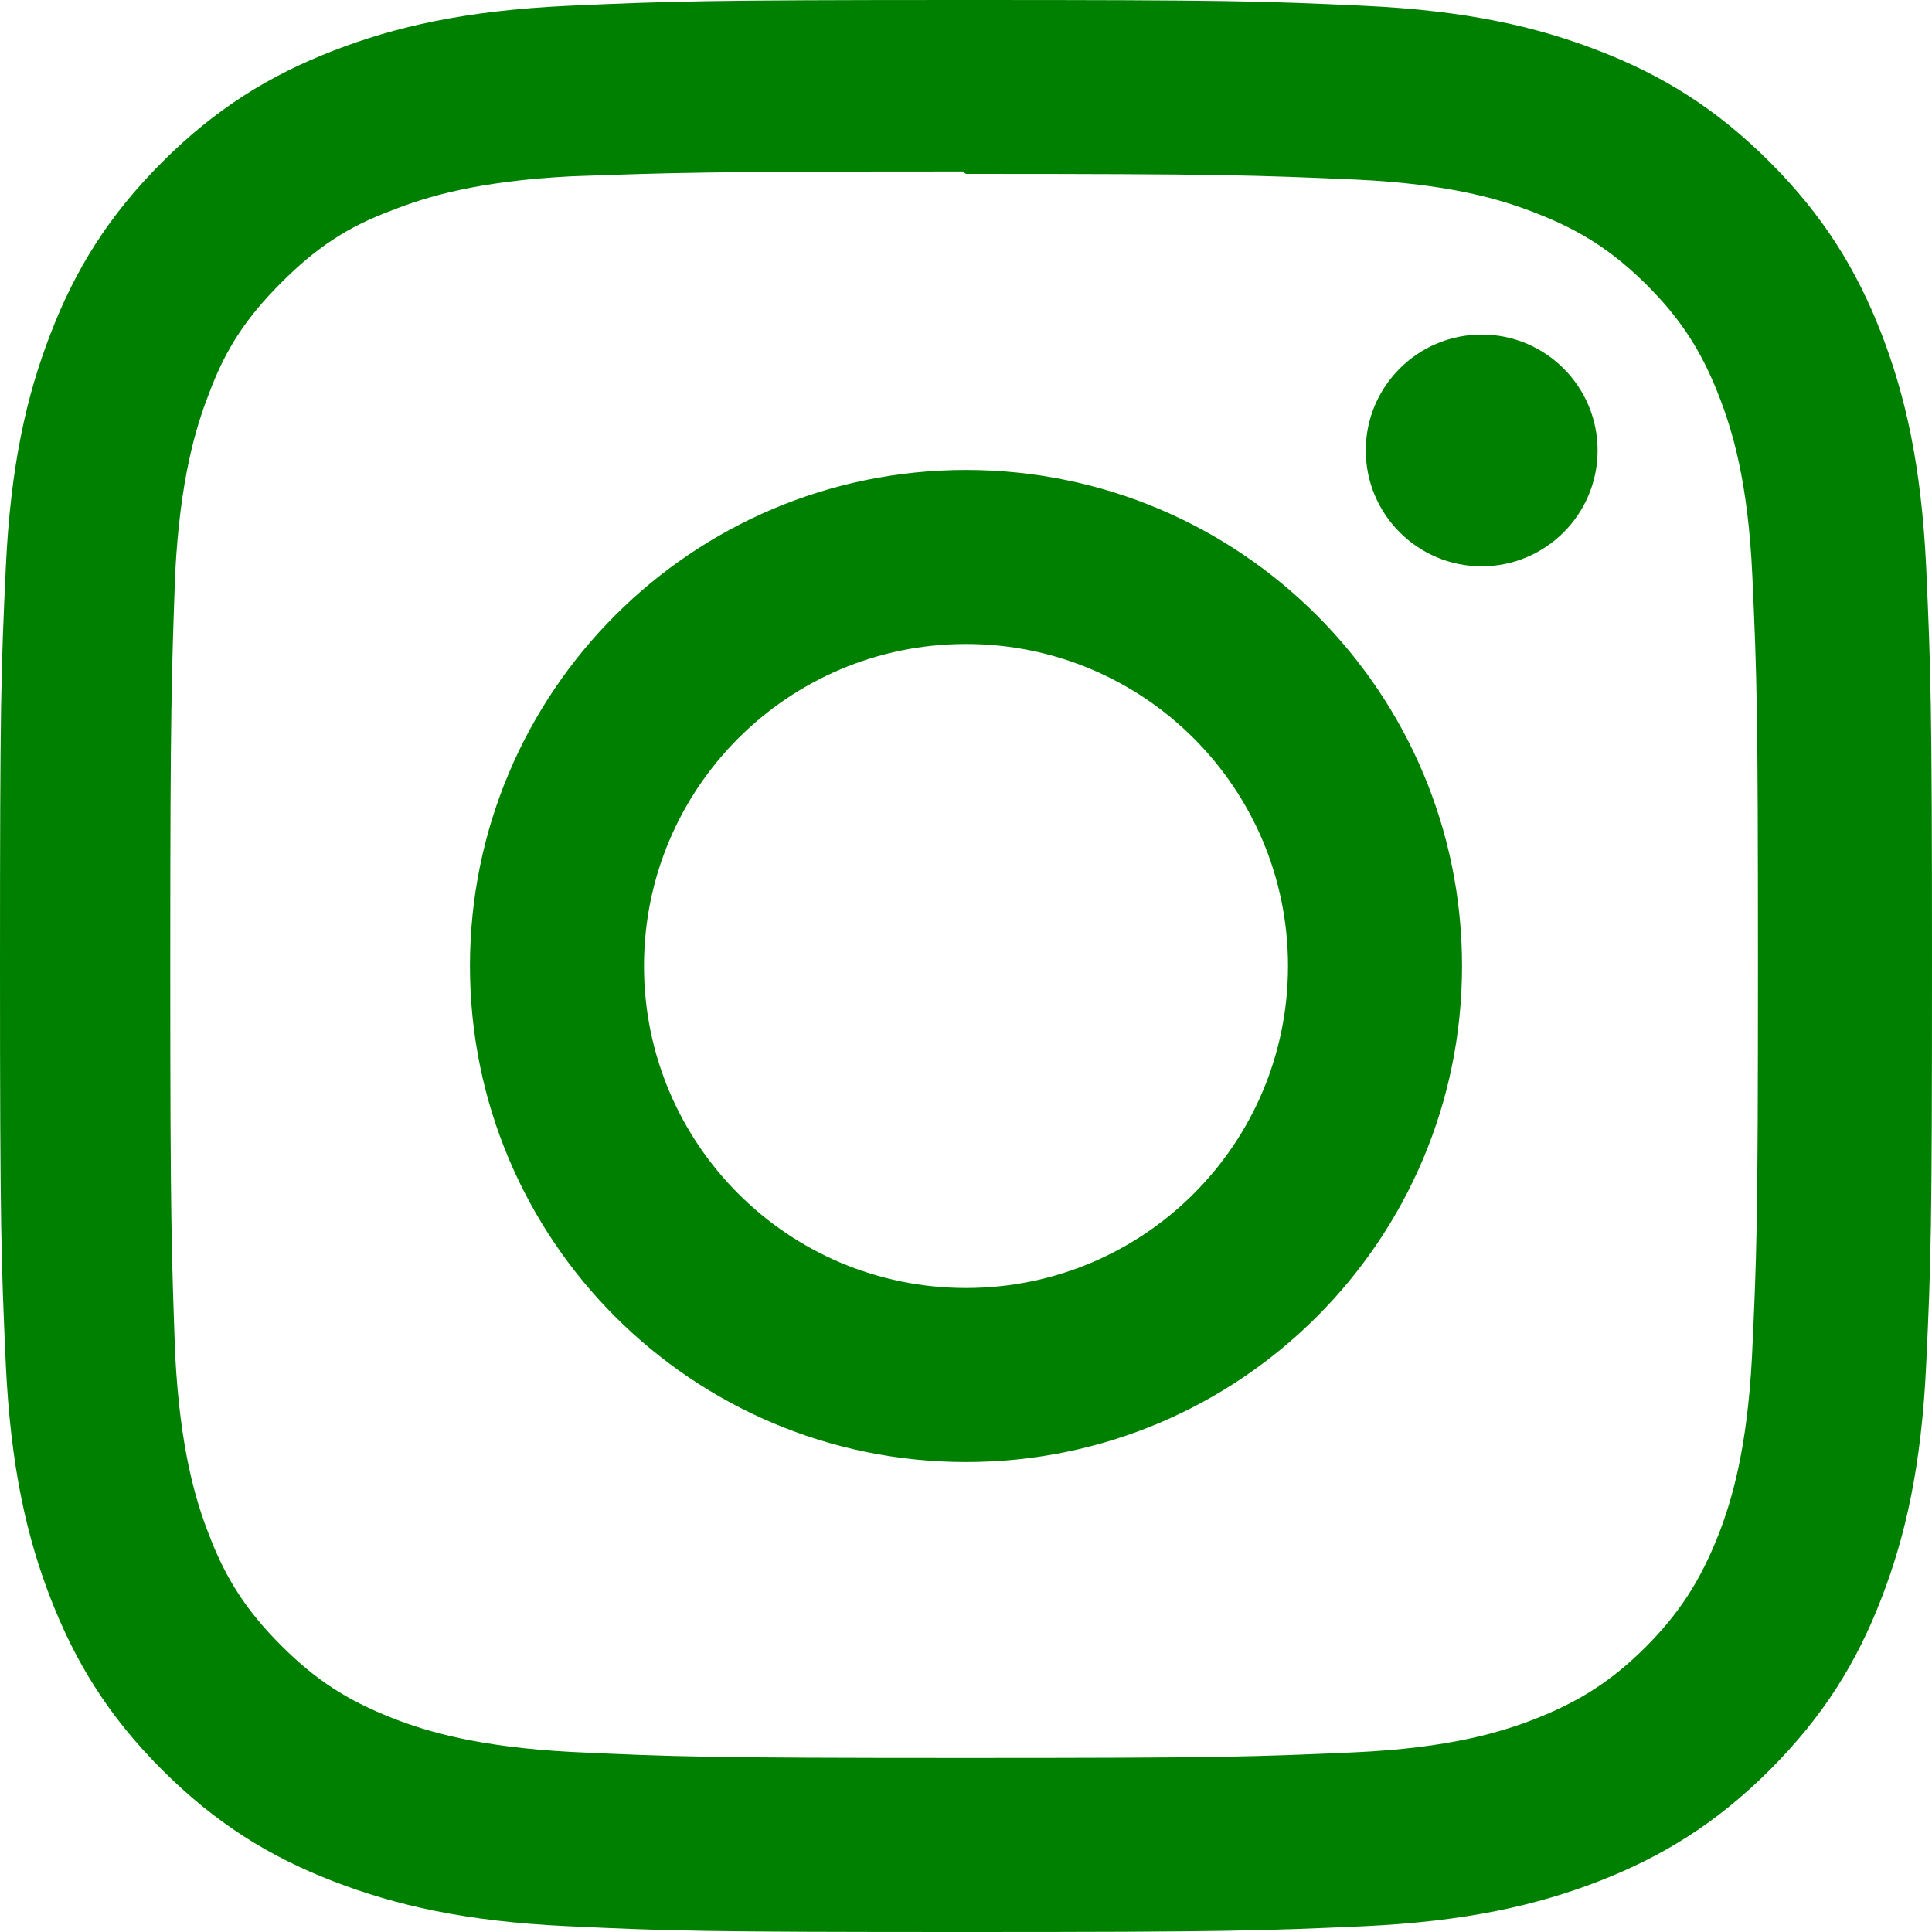
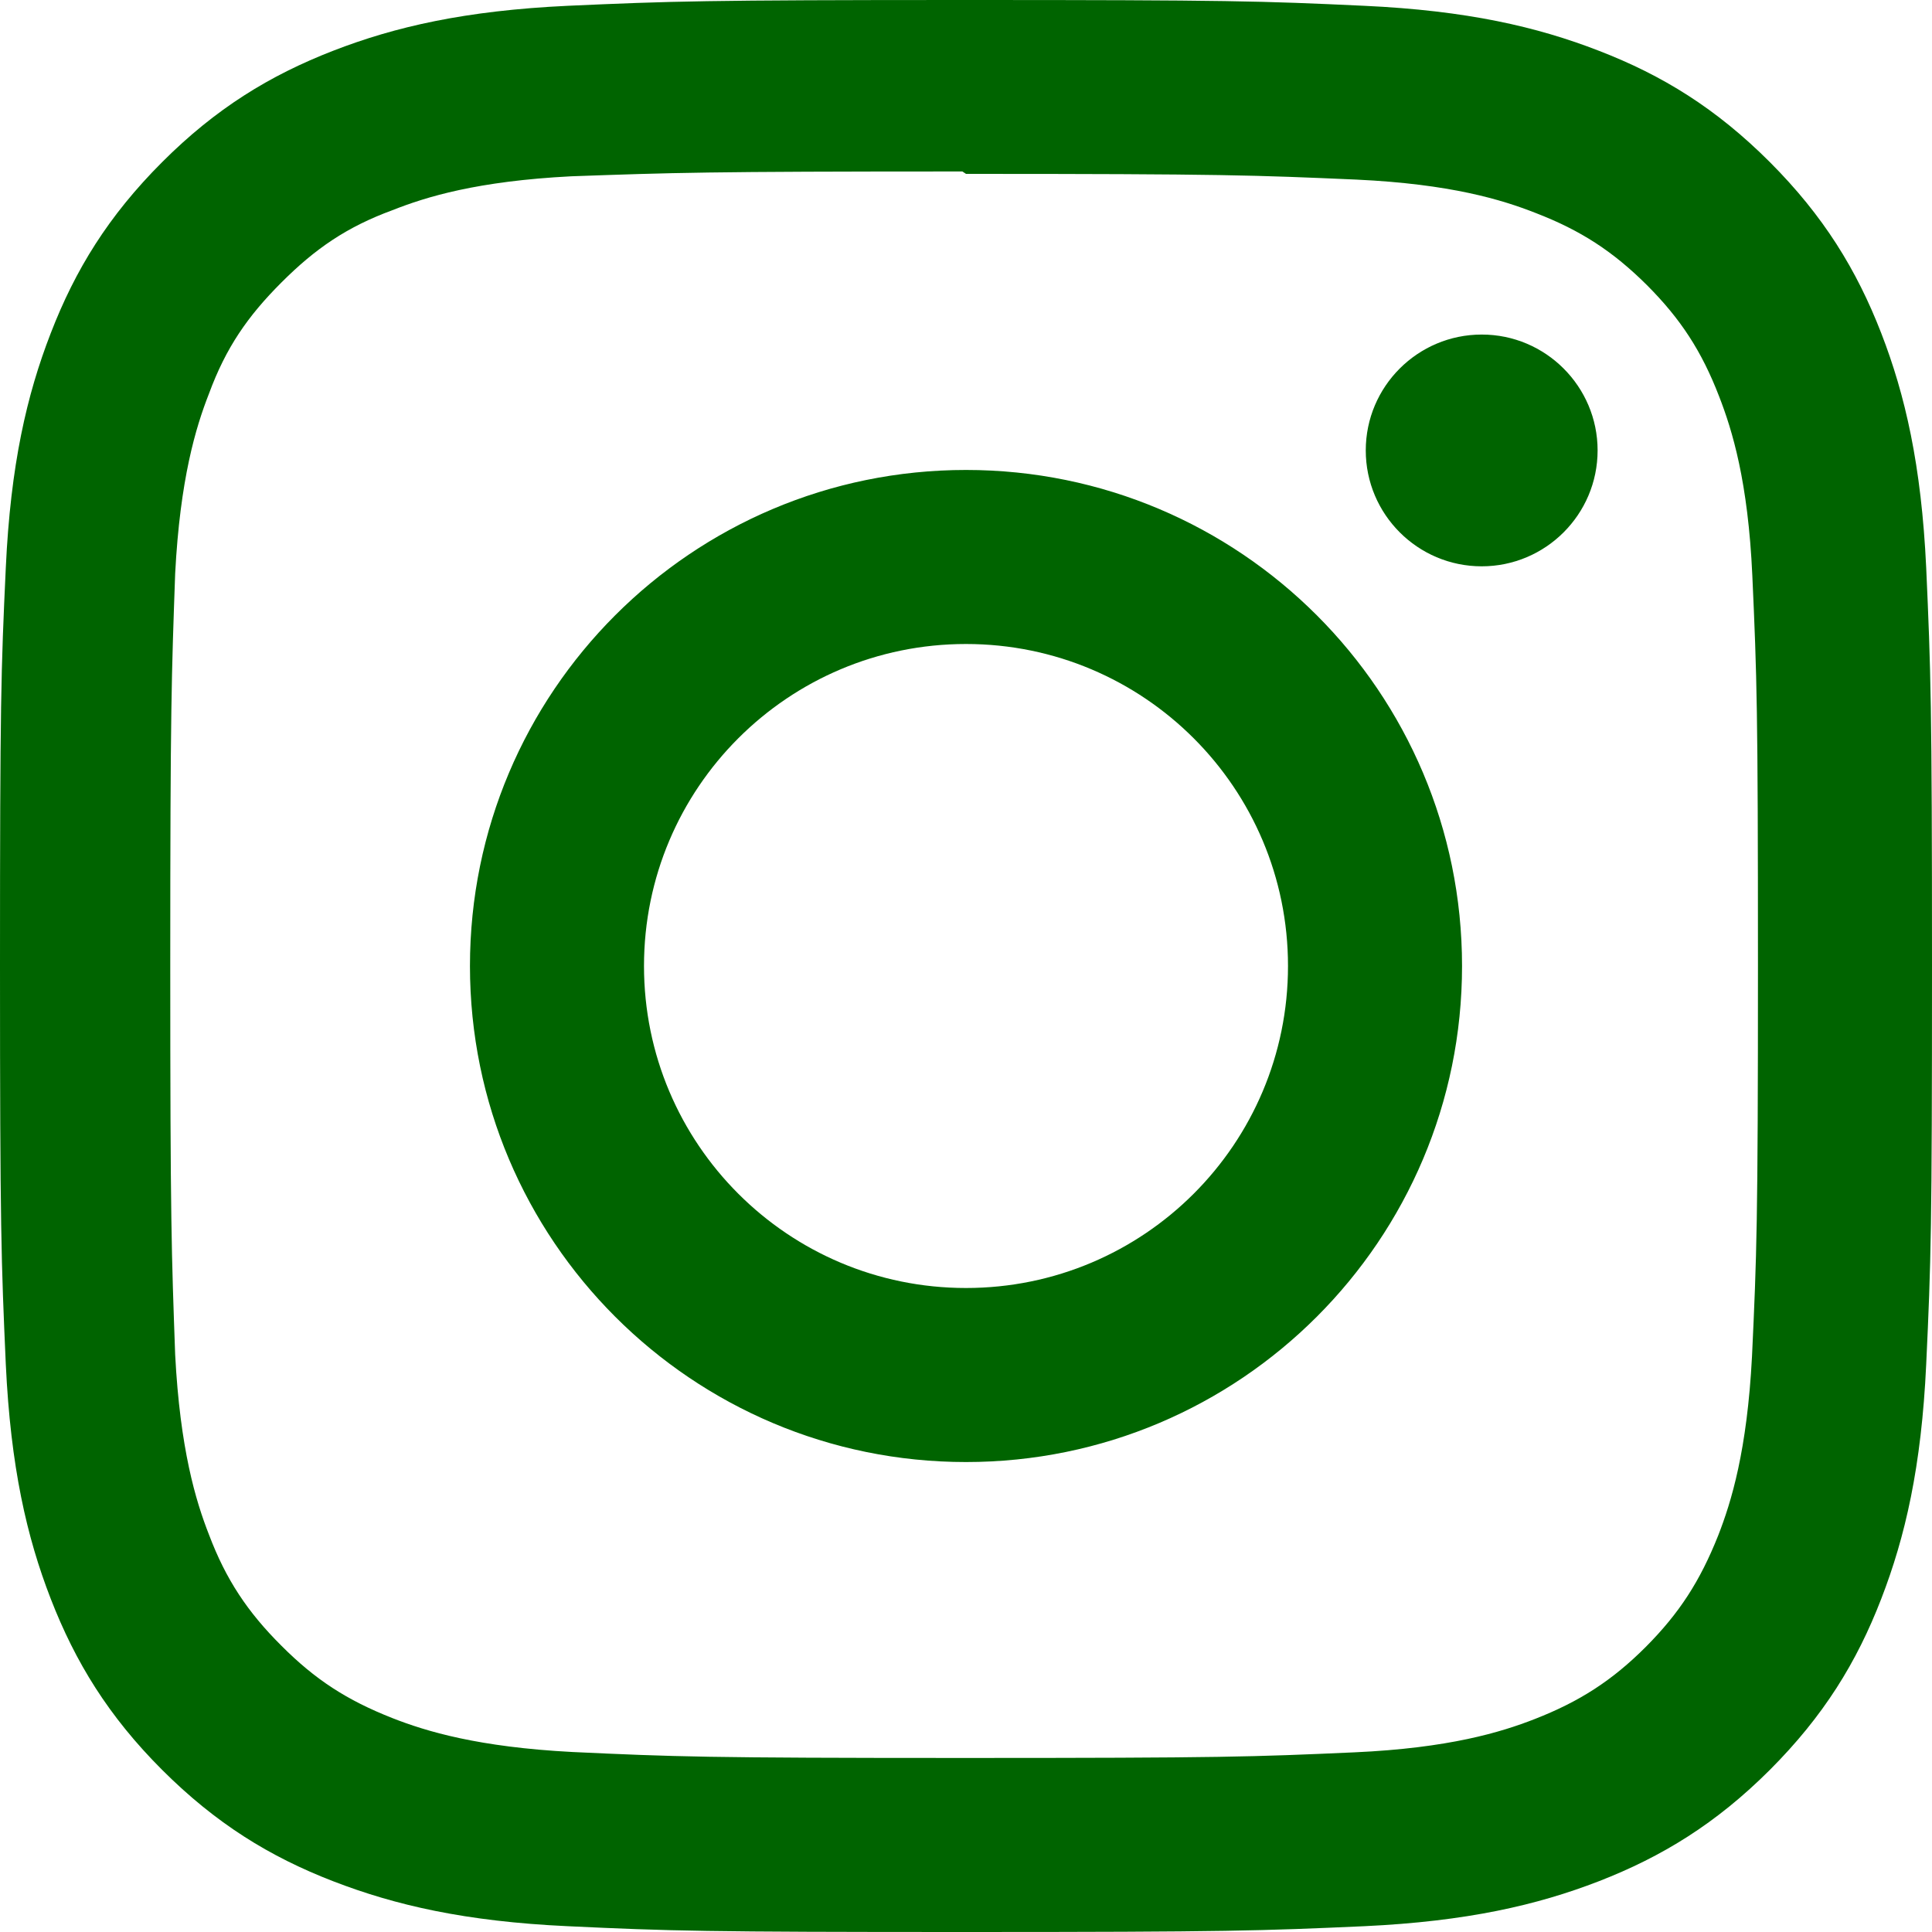
<svg xmlns="http://www.w3.org/2000/svg" role="img" viewBox="0 0 24 24">
-   <path d="M12 0C8.74 0 8.333.015 7.053.072 5.775.132 4.905.333 4.14.63c-.789.306-1.459.717-2.126 1.384S.935 3.35.63 4.14C.333 4.905.131 5.775.072 7.053.012 8.333 0 8.74 0 12s.015 3.667.072 4.947c.06 1.277.261 2.148.558 2.913.306.788.717 1.459 1.384 2.126.667.666 1.336 1.079 2.126 1.384.766.296 1.636.499 2.913.558C8.333 23.988 8.74 24 12 24s3.667-.015 4.947-.072c1.277-.06 2.148-.262 2.913-.558.788-.306 1.459-.718 2.126-1.384.666-.667 1.079-1.335 1.384-2.126.296-.765.499-1.636.558-2.913.06-1.28.072-1.687.072-4.947s-.015-3.667-.072-4.947c-.06-1.277-.262-2.149-.558-2.913-.306-.789-.718-1.459-1.384-2.126C21.319 1.347 20.651.935 19.86.63c-.765-.297-1.636-.499-2.913-.558C15.667.012 15.26 0 12 0zm0 2.16c3.203 0 3.585.016 4.85.071 1.17.055 1.805.249 2.227.415.562.217.96.477 1.382.896.419.42.679.819.896 1.381.164.422.36 1.057.413 2.227.057 1.266.07 1.646.07 4.85s-.015 3.585-.074 4.85c-.061 1.17-.256 1.805-.421 2.227-.224.562-.479.96-.899 1.382-.419.419-.824.679-1.38.896-.42.164-1.065.36-2.235.413-1.274.057-1.649.07-4.859.07-3.211 0-3.586-.015-4.859-.074-1.171-.061-1.816-.256-2.236-.421-.569-.224-.96-.479-1.379-.899-.421-.419-.69-.824-.9-1.38-.165-.42-.359-1.065-.42-2.235-.045-1.26-.061-1.649-.061-4.844 0-3.196.016-3.586.061-4.861.061-1.17.255-1.814.42-2.234.21-.57.479-.96.9-1.381.419-.419.81-.689 1.379-.898.42-.166 1.051-.361 2.221-.421 1.275-.045 1.65-.06 4.859-.06l.045.03zm0 3.678c-3.405 0-6.162 2.76-6.162 6.162 0 3.405 2.76 6.162 6.162 6.162 3.405 0 6.162-2.76 6.162-6.162 0-3.405-2.76-6.162-6.162-6.162zM12 16c-2.21 0-4-1.79-4-4s1.79-4 4-4 4 1.79 4 4-1.79 4-4 4zm7.846-10.405c0 .795-.646 1.44-1.44 1.44-.795 0-1.44-.646-1.44-1.44 0-.794.646-1.439 1.44-1.439.793-.001 1.44.645 1.44 1.439z" fill="green" />
+   <path fill="rgb(0,100,0)" d="M12 0C8.74 0 8.333.015 7.053.072 5.775.132 4.905.333 4.14.63c-.789.306-1.459.717-2.126 1.384S.935 3.35.63 4.14C.333 4.905.131 5.775.072 7.053.012 8.333 0 8.74 0 12s.015 3.667.072 4.947c.06 1.277.261 2.148.558 2.913.306.788.717 1.459 1.384 2.126.667.666 1.336 1.079 2.126 1.384.766.296 1.636.499 2.913.558C8.333 23.988 8.74 24 12 24s3.667-.015 4.947-.072c1.277-.06 2.148-.262 2.913-.558.788-.306 1.459-.718 2.126-1.384.666-.667 1.079-1.335 1.384-2.126.296-.765.499-1.636.558-2.913.06-1.28.072-1.687.072-4.947s-.015-3.667-.072-4.947c-.06-1.277-.262-2.149-.558-2.913-.306-.789-.718-1.459-1.384-2.126C21.319 1.347 20.651.935 19.86.63c-.765-.297-1.636-.499-2.913-.558C15.667.012 15.26 0 12 0zm0 2.16c3.203 0 3.585.016 4.85.071 1.17.055 1.805.249 2.227.415.562.217.96.477 1.382.896.419.42.679.819.896 1.381.164.422.36 1.057.413 2.227.057 1.266.07 1.646.07 4.85s-.015 3.585-.074 4.85c-.061 1.17-.256 1.805-.421 2.227-.224.562-.479.96-.899 1.382-.419.419-.824.679-1.38.896-.42.164-1.065.36-2.235.413-1.274.057-1.649.07-4.859.07-3.211 0-3.586-.015-4.859-.074-1.171-.061-1.816-.256-2.236-.421-.569-.224-.96-.479-1.379-.899-.421-.419-.69-.824-.9-1.38-.165-.42-.359-1.065-.42-2.235-.045-1.26-.061-1.649-.061-4.844 0-3.196.016-3.586.061-4.861.061-1.17.255-1.814.42-2.234.21-.57.479-.96.9-1.381.419-.419.81-.689 1.379-.898.42-.166 1.051-.361 2.221-.421 1.275-.045 1.65-.06 4.859-.06l.045.03zm0 3.678c-3.405 0-6.162 2.76-6.162 6.162 0 3.405 2.76 6.162 6.162 6.162 3.405 0 6.162-2.76 6.162-6.162 0-3.405-2.76-6.162-6.162-6.162zM12 16c-2.21 0-4-1.79-4-4s1.79-4 4-4 4 1.79 4 4-1.79 4-4 4zm7.846-10.405c0 .795-.646 1.44-1.44 1.44-.795 0-1.44-.646-1.44-1.44 0-.794.646-1.439 1.44-1.439.793-.001 1.44.645 1.44 1.439z" />
</svg>
